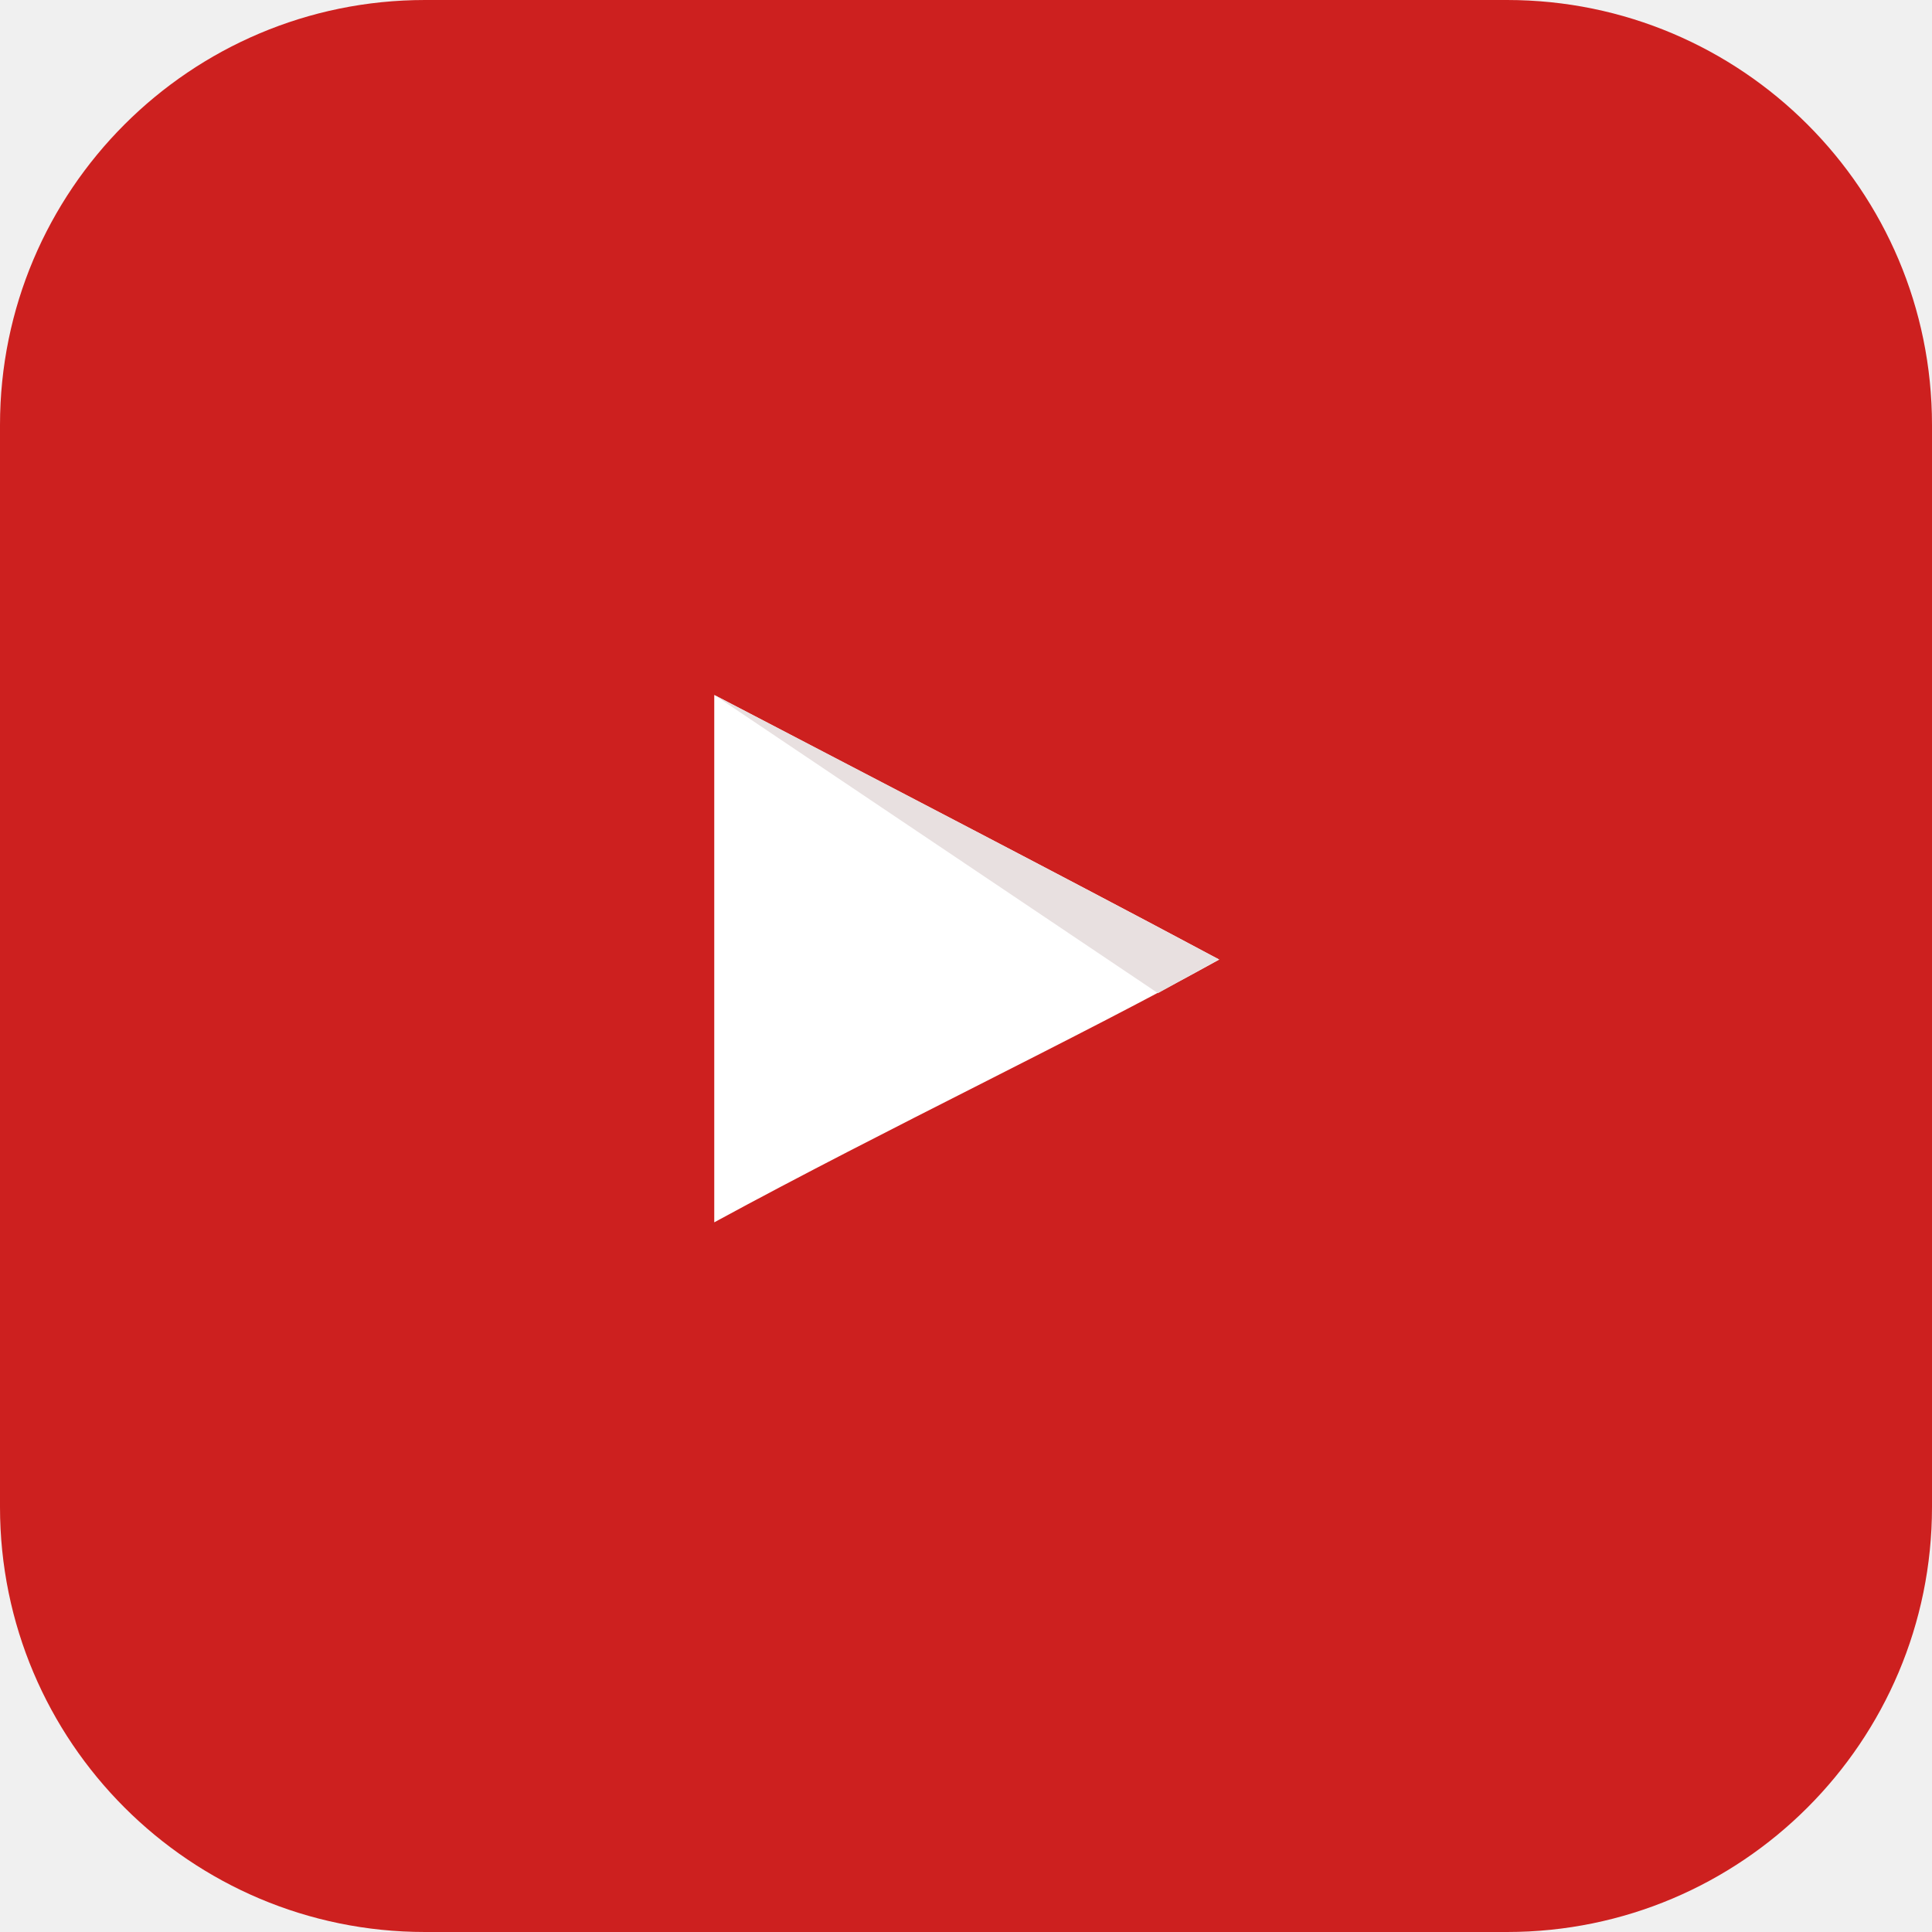
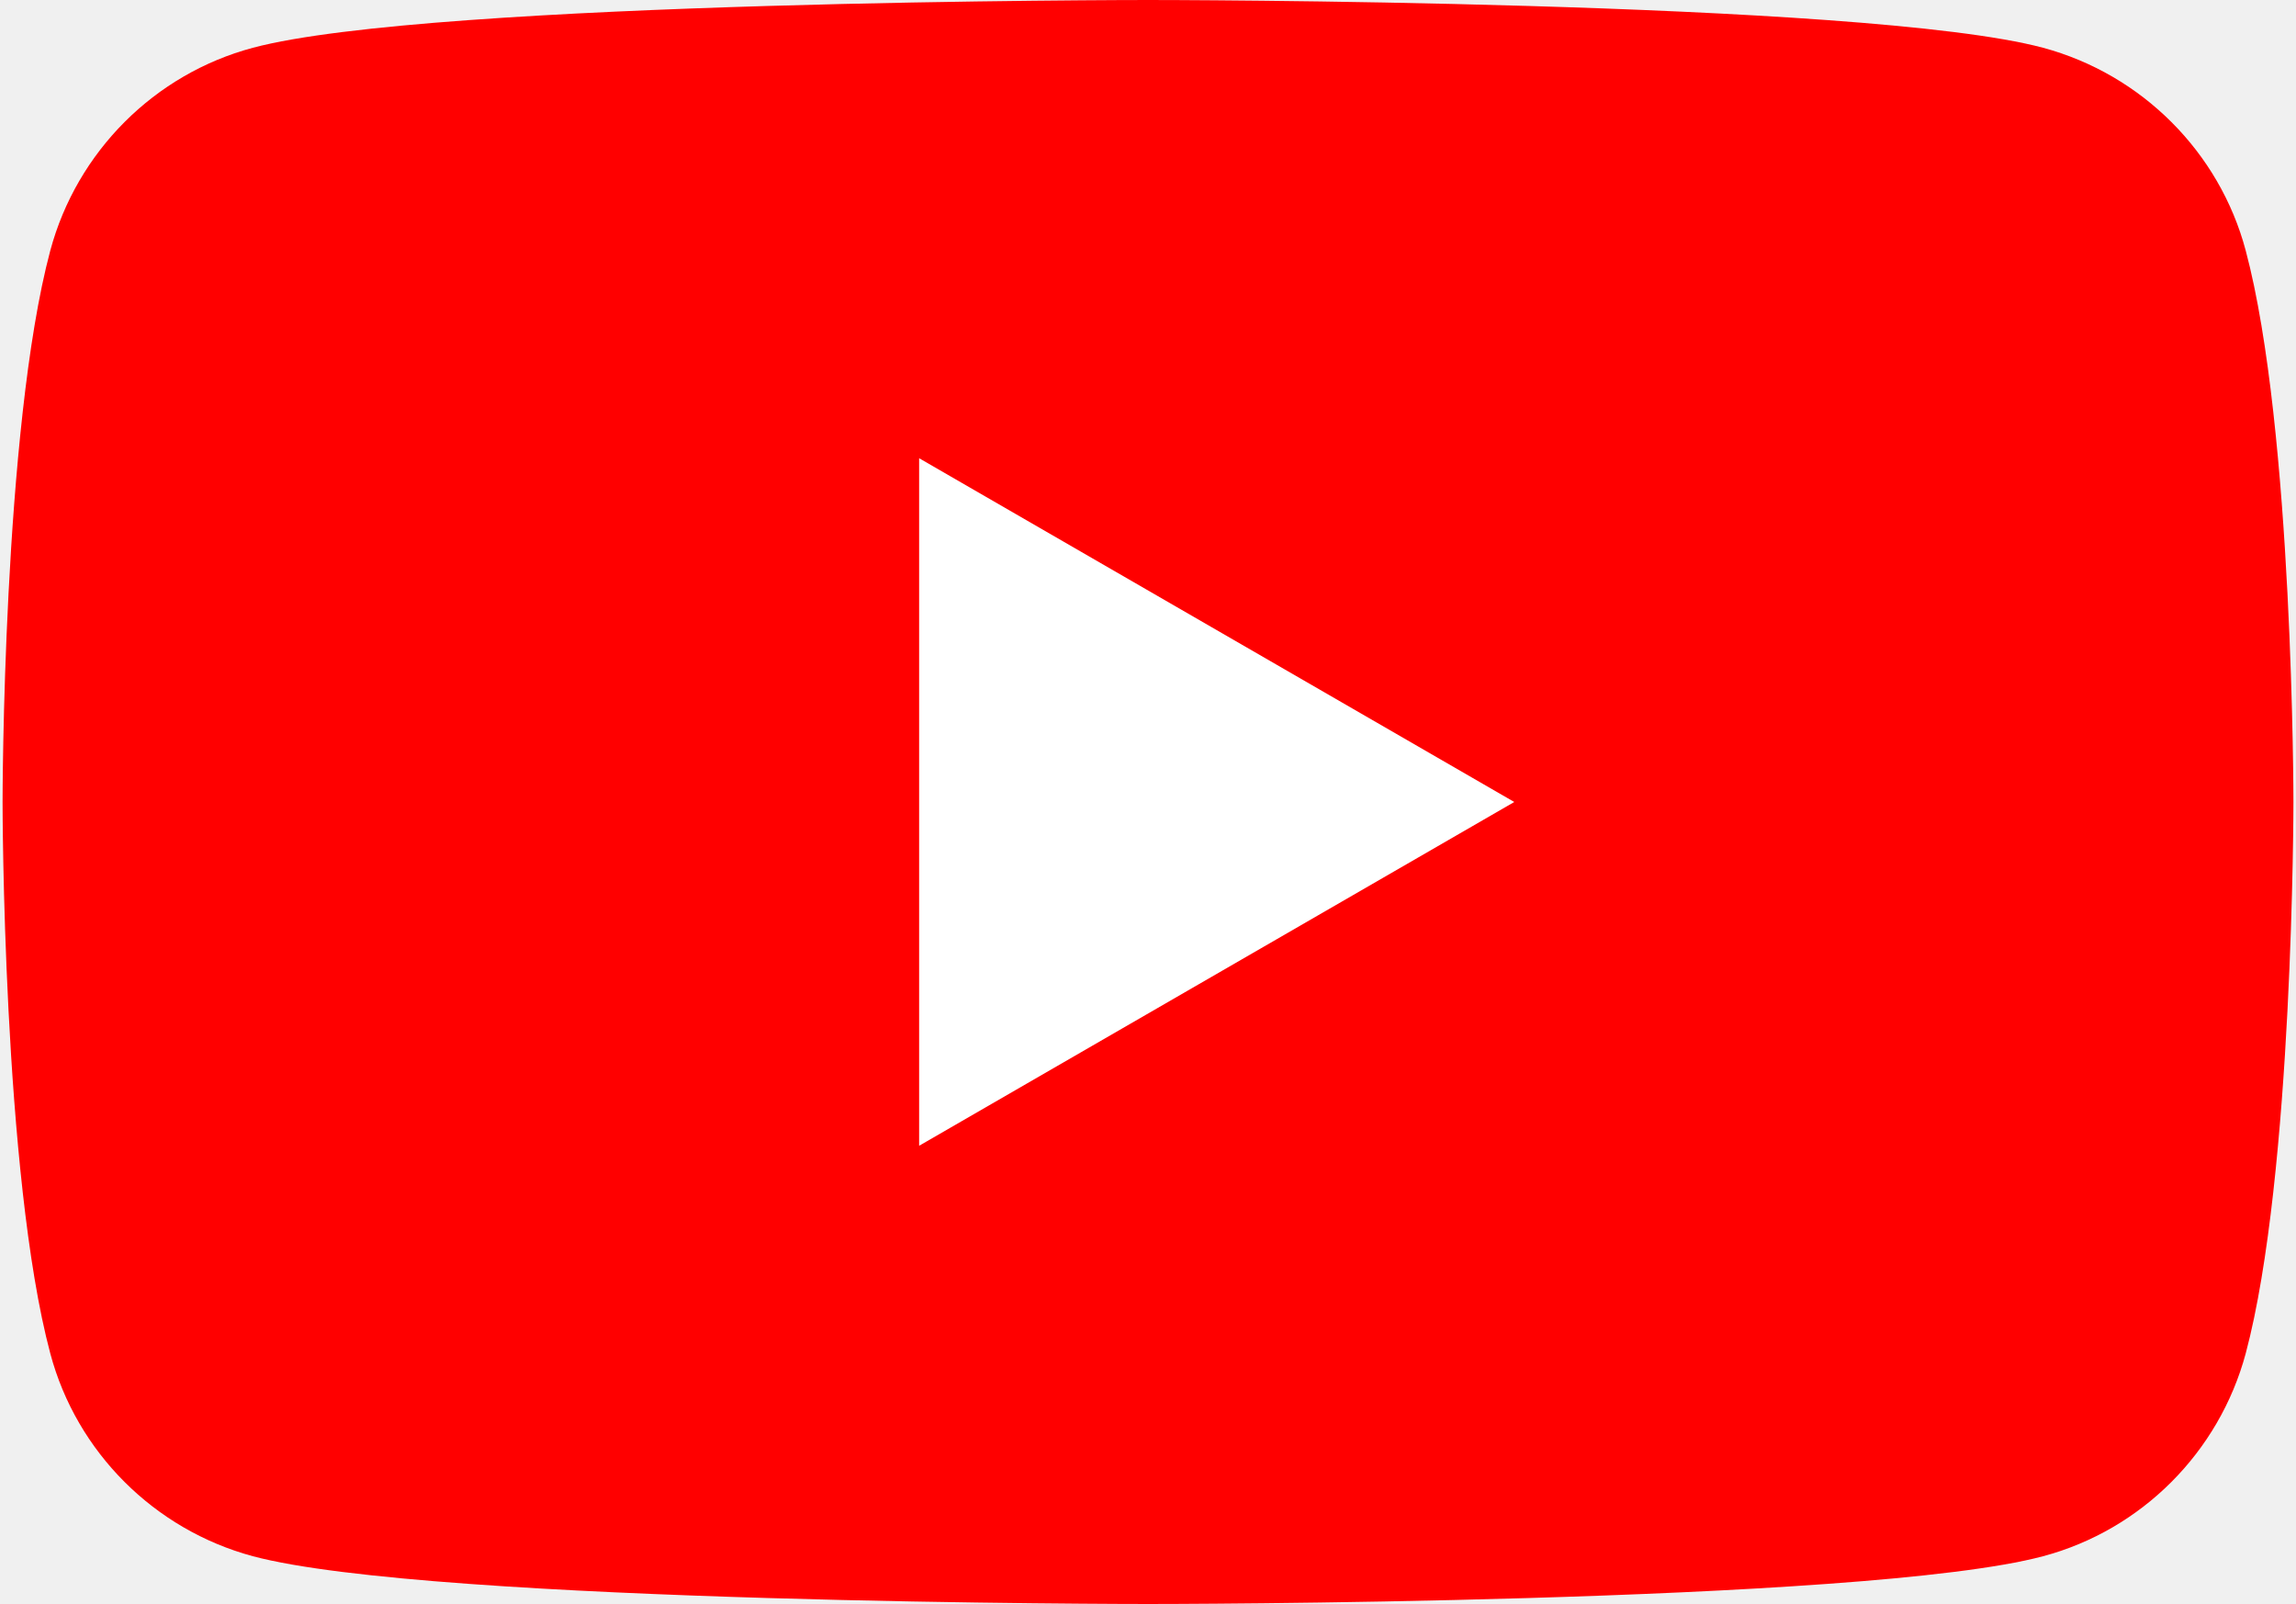
- <svg xmlns="http://www.w3.org/2000/svg" viewBox="0 0 100 100" width="100" height="100">
-   <rect width="100" height="100" rx="22" fill="#cd201f" />
-   <g transform="translate(50 50) scale(1.8) translate(-34 -32)">
-     <path d="m41.272 31.81c-4.942-2.641-9.674-5.069-14.511-7.604v15.165c5.09-2.767 10.455-5.301 14.532-7.561z" fill="#ffffff" />
-     <path d="m41.272 31.81c-4.942-2.641-14.511-7.604-14.511-7.604l12.758 8.575c.001 0-2.324 1.289 1.753-.971z" fill="#e8e0e0" />
+ <svg xmlns="http://www.w3.org/2000/svg" height="1746" viewBox="1.376 1.326 243.258 170.273" width="2500">
+   <g fill="none" fill-rule="evenodd">
+     <path d="m239.564 27.912c-2.786-10.449-11.03-18.69-21.516-21.516-18.962-5.07-95.043-5.07-95.043-5.07s-76.042 0-95.043 5.07c-10.448 2.786-18.692 11.03-21.516 21.516-5.07 18.962-5.07 58.55-5.07 58.55s0 39.59 5.07 58.551c2.786 10.45 11.029 18.691 21.516 21.516 19 5.07 95.043 5.07 95.043 5.07s76.08 0 95.043-5.07c10.449-2.786 18.69-11.029 21.516-21.516 5.07-18.962 5.07-58.55 5.07-58.55s0-39.589-5.07-58.55z" fill="#f00" />
+     <path d="m98.703 122.955 63.194-36.493-63.194-36.492z" fill="#fff" />
  </g>
</svg>
